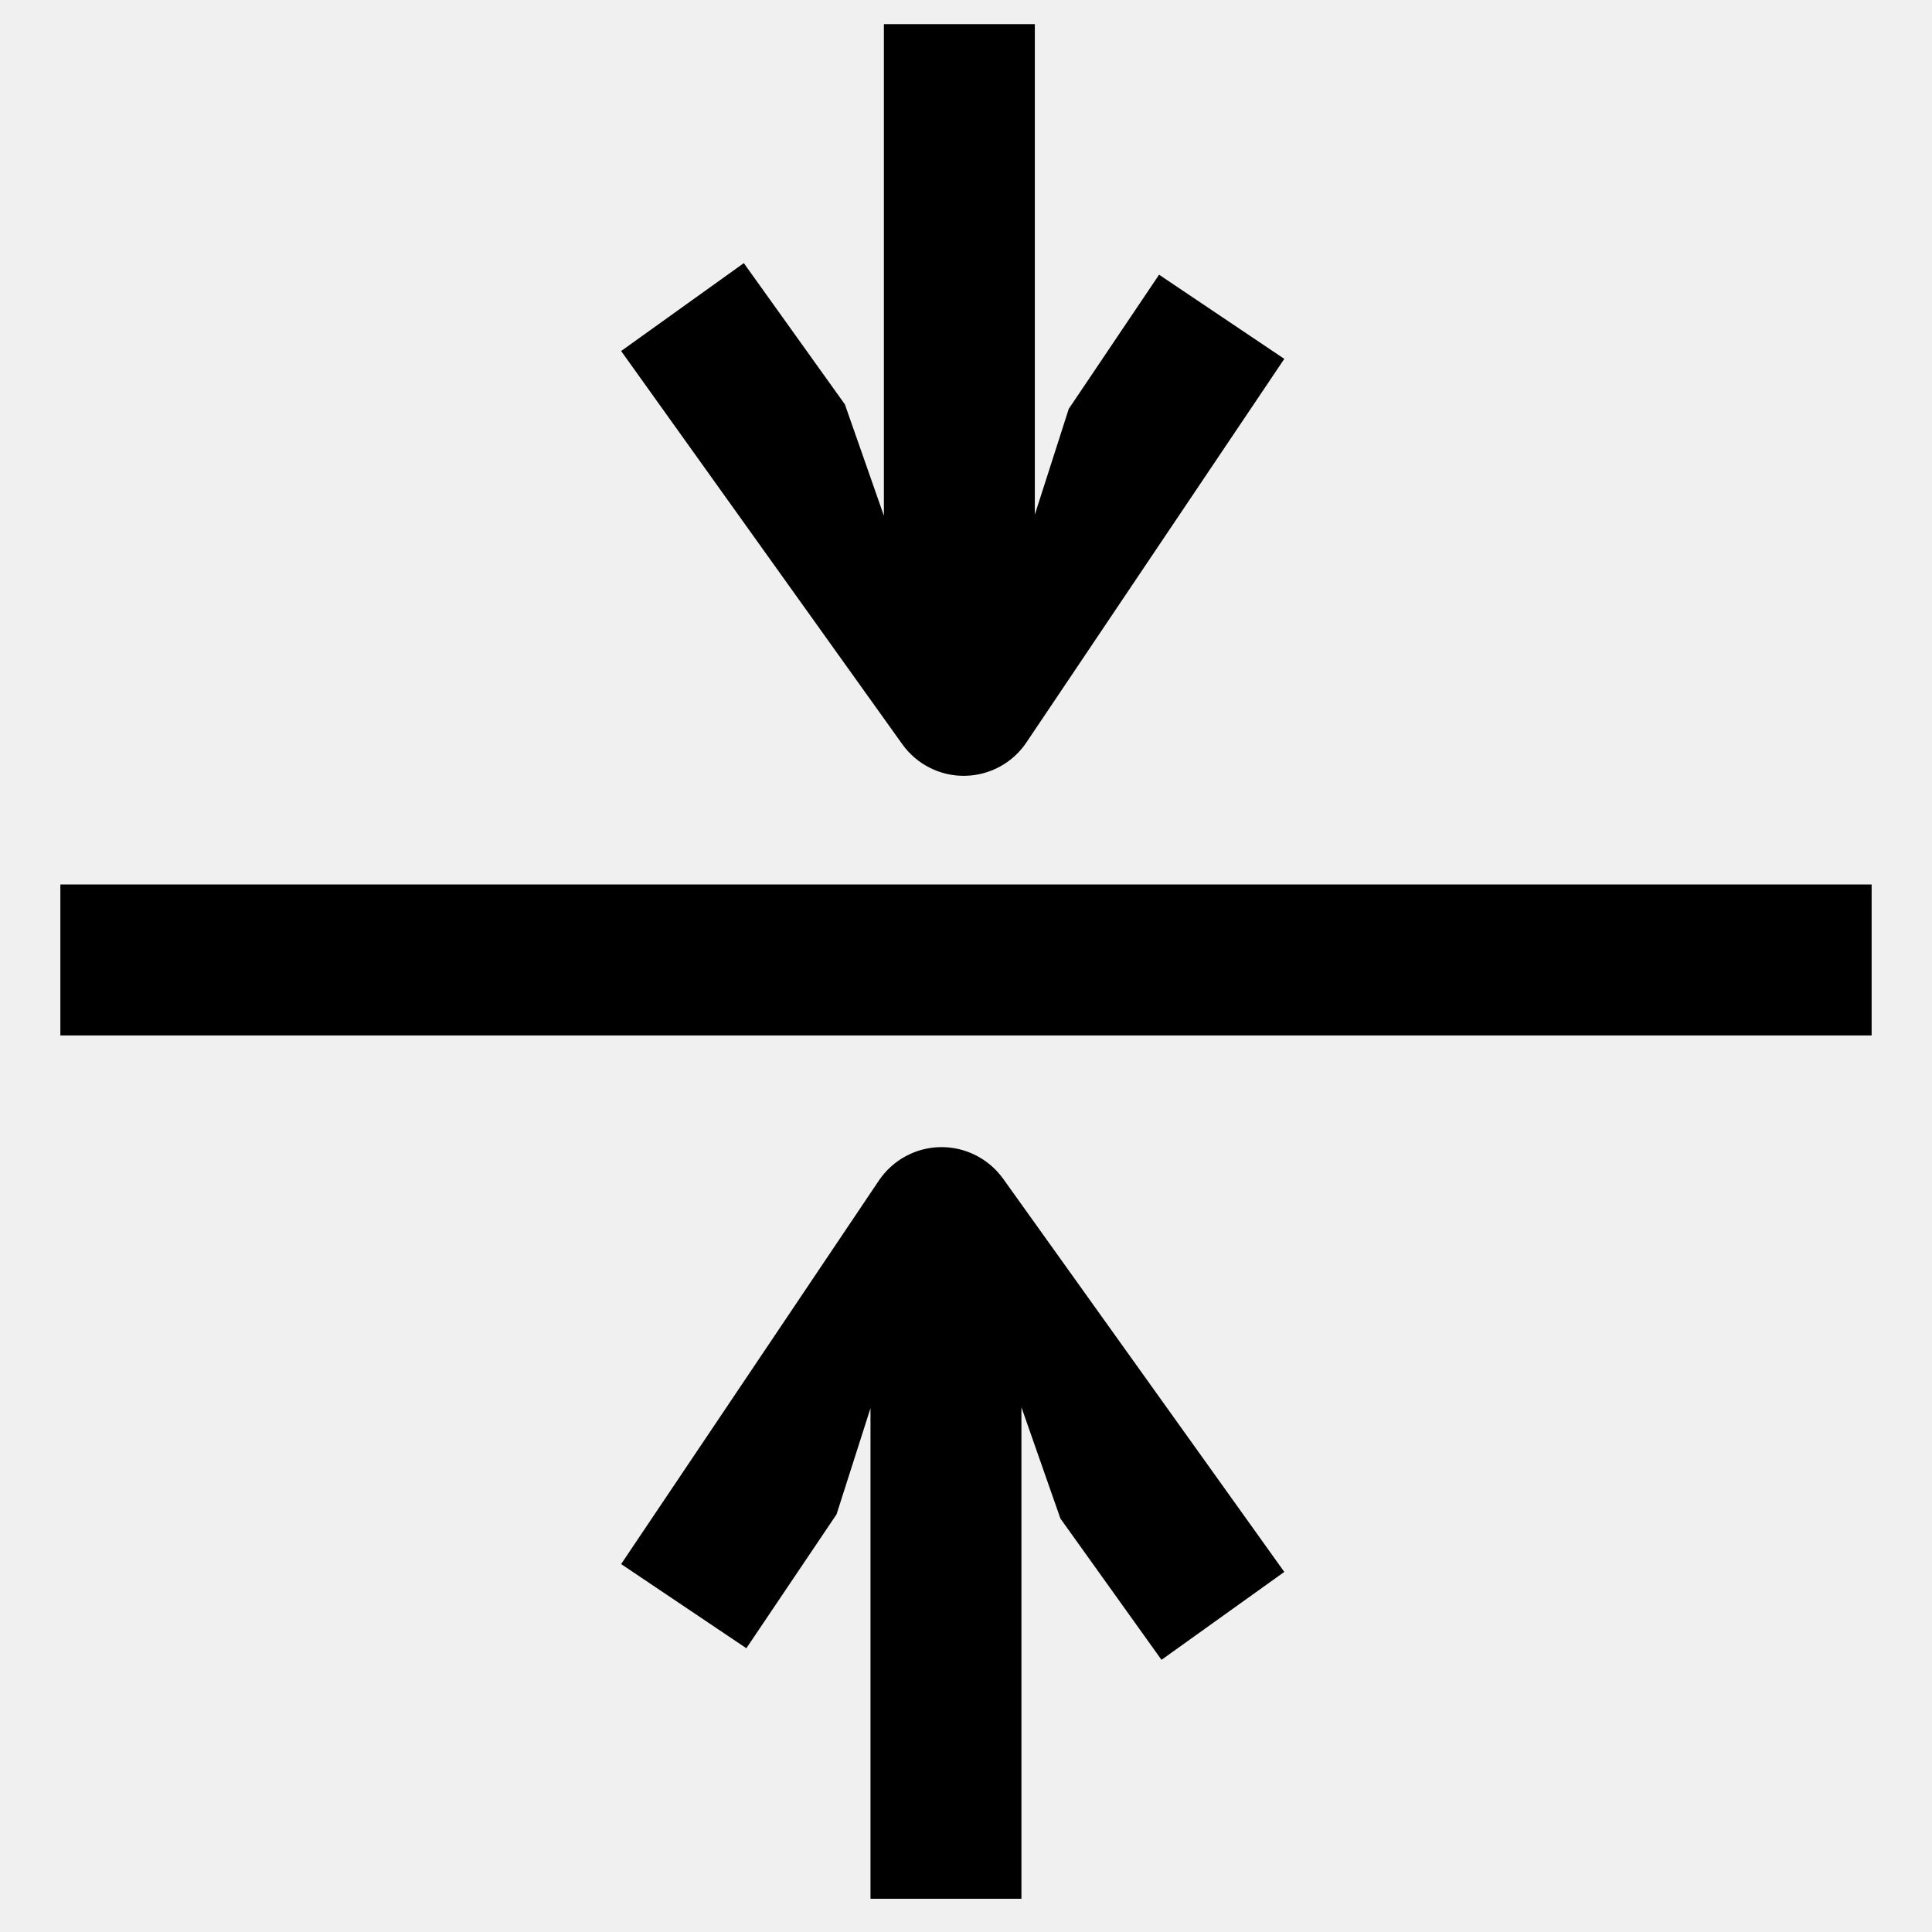
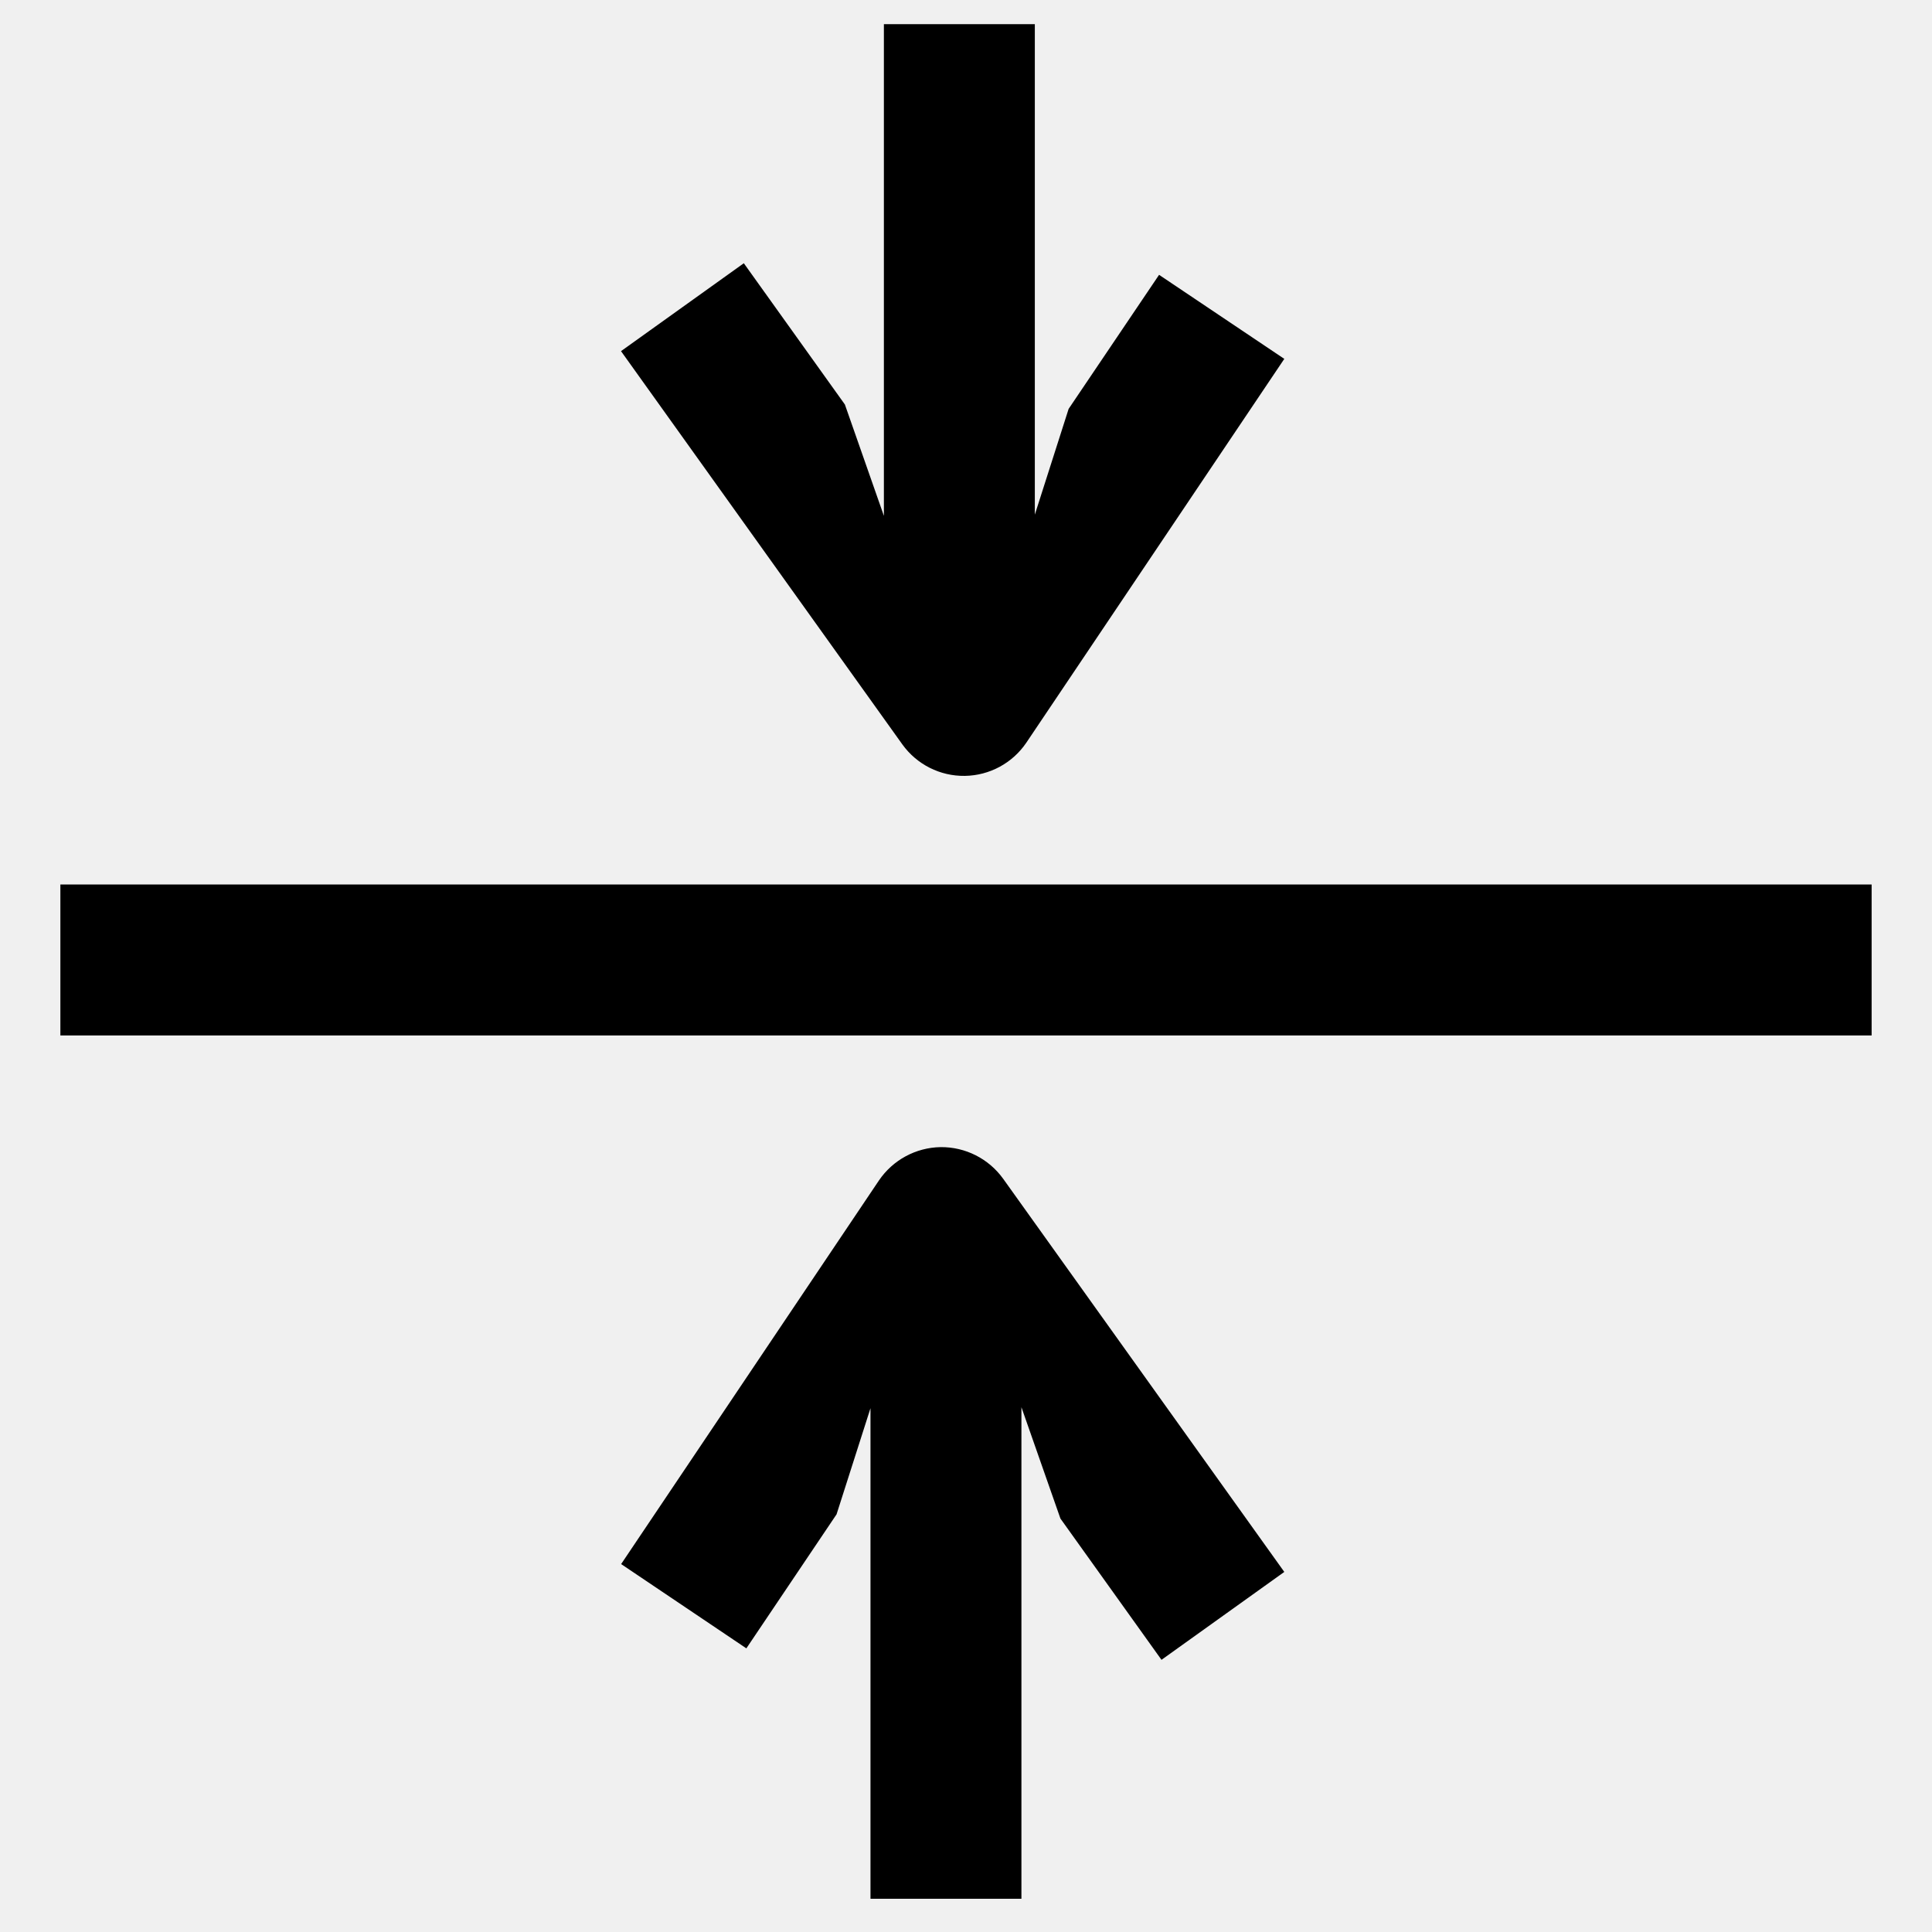
- <svg xmlns="http://www.w3.org/2000/svg" width="16" height="16" viewBox="0 0 16 16" fill="currentColor">
-   <g clip-path="url(#clip0_1_2179)">
-     <path d="M7.789 9.5C7.994 9.497 8.187 9.595 8.307 9.761L10.636 13.018L9.619 13.746L8.782 12.576L8.459 11.654V15.725H7.209V11.662L6.928 12.541L6.181 13.65L5.144 12.953L7.279 9.776C7.394 9.606 7.584 9.503 7.789 9.5Z" fill="currentColor" />
-     <path d="M15.5 8.575H0.5V7.325H15.5V8.575Z" fill="currentColor" />
-     <path d="M8.57 4.262L8.851 3.386L9.599 2.275L10.636 2.972L8.5 6.149C8.386 6.319 8.195 6.422 7.99 6.425C7.785 6.428 7.592 6.33 7.473 6.164L5.144 2.907L6.16 2.179L6.997 3.349L7.32 4.271V0.2H8.57V4.262Z" fill="currentColor" />
-   </g>
-   <defs>
-     <clipPath id="clip0_1_2179">
-       <rect width="16" height="16" fill="white" />
-     </clipPath>
-   </defs>
+ <svg xmlns="http://www.w3.org/2000/svg" width="16" height="16" viewBox="0 0 16 16">
+   <path d="M7.79 9.5a.63.63 0 0 1 .517.261l2.329 3.257-1.017.728-.837-1.17-.323-.922v4.071h-1.25v-4.063l-.281.879-.747 1.11-1.037-.698 2.135-3.177a.63.63 0 0 1 .51-.276m7.711-.925H.5v-1.25h15zM8.57 4.262l.28-.876.749-1.11 1.037.696L8.5 6.15a.626.626 0 0 1-1.027.015l-2.33-3.257L6.16 2.18l.837 1.17.323.922V.2h1.25z" />
</svg>
